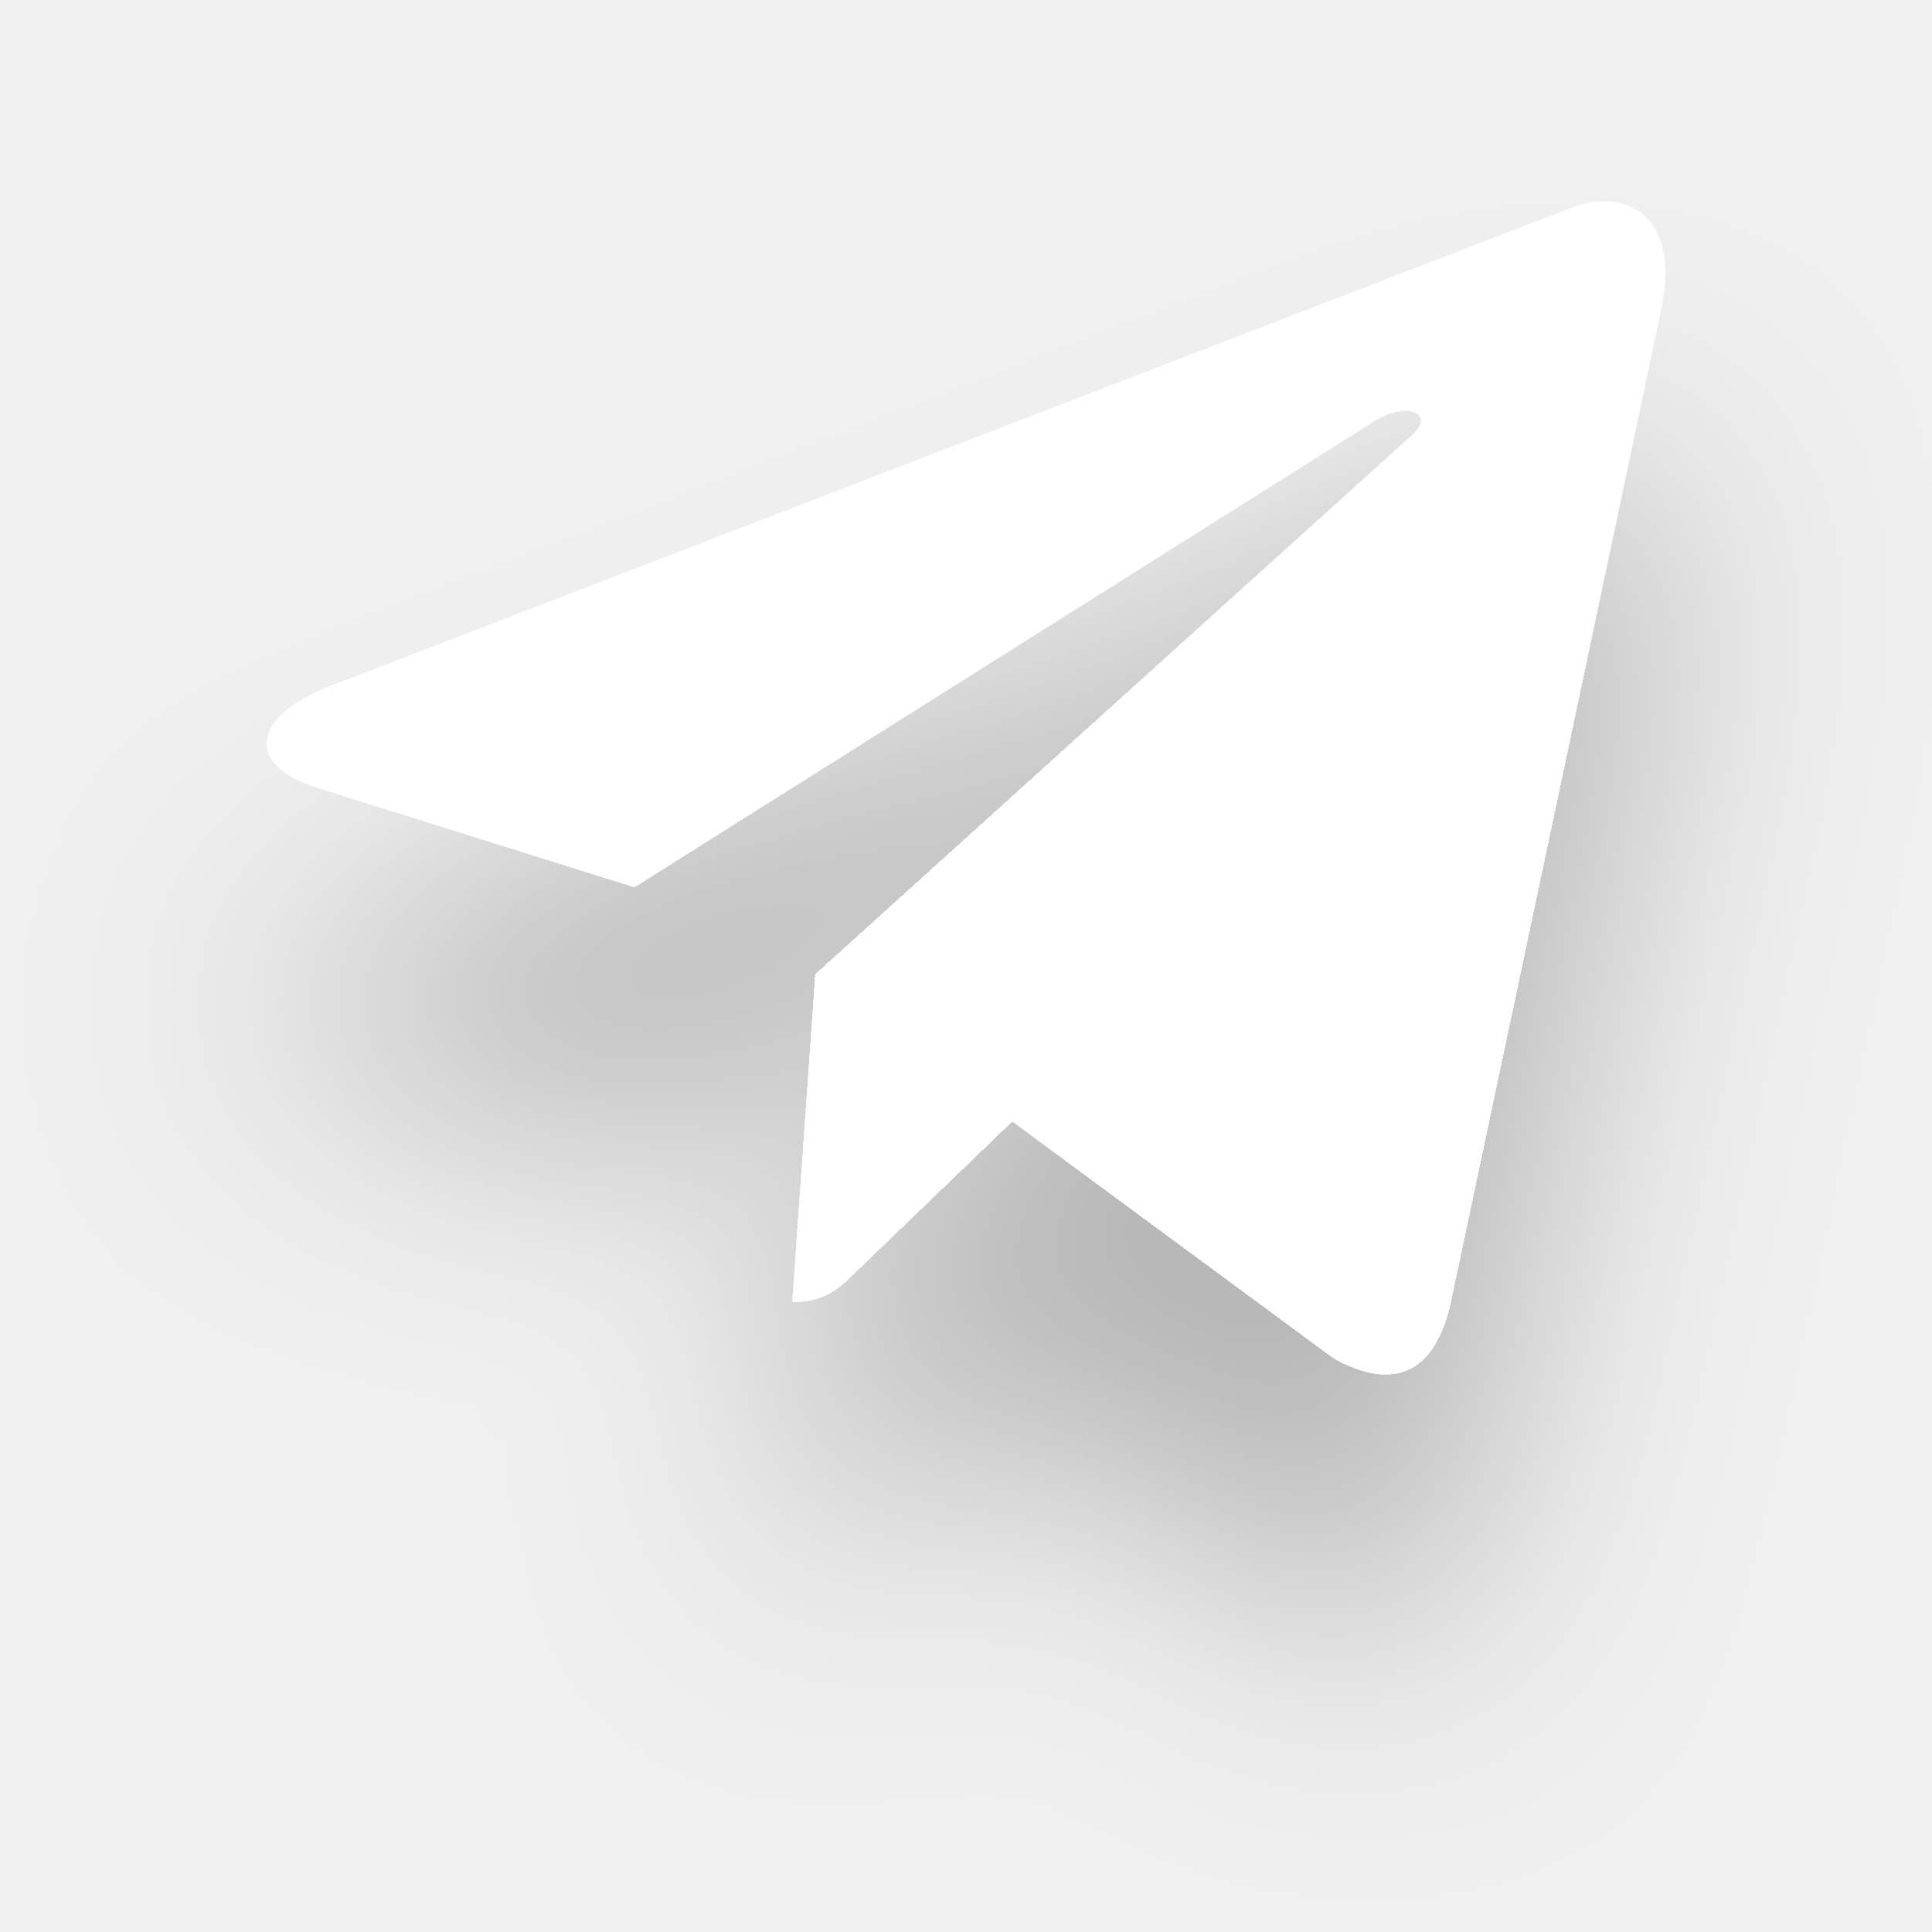
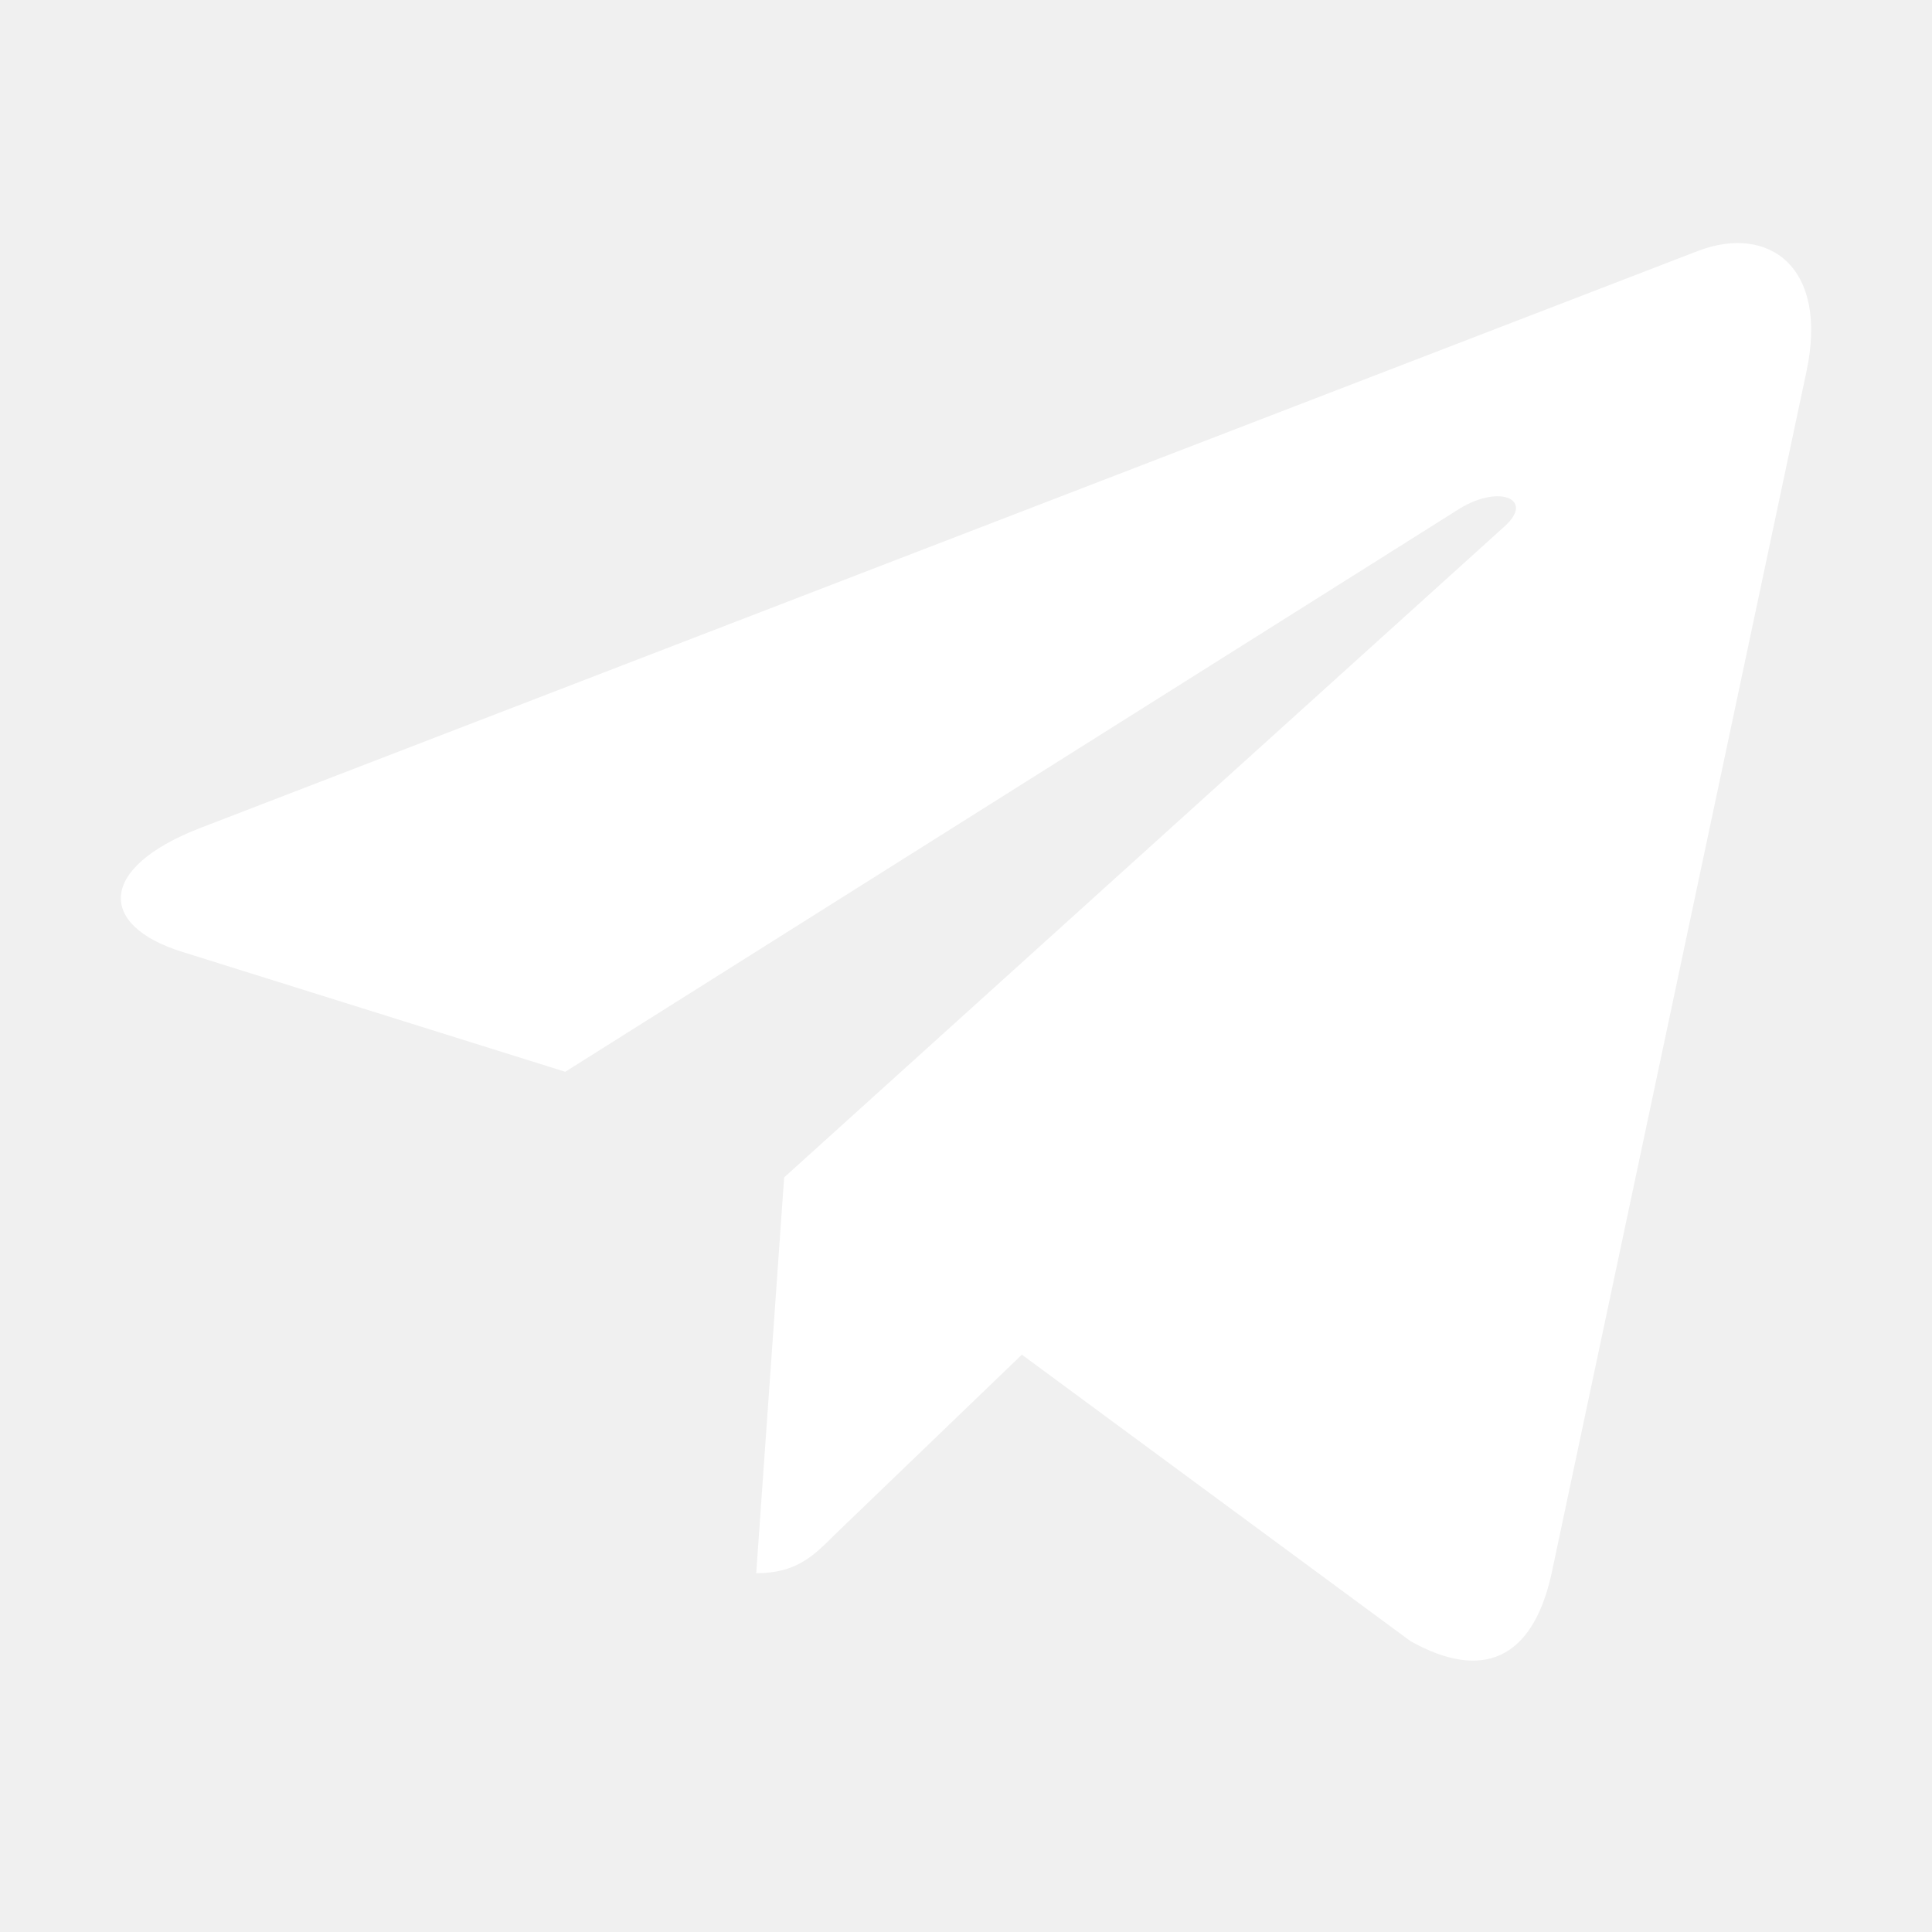
- <svg xmlns="http://www.w3.org/2000/svg" width="29" height="29" viewBox="0 0 29 29" fill="none">
-   <g filter="url(#filter0_d_75570_744)">
-     <path d="M24.939 4.622L21.77 19.566C21.531 20.62 20.908 20.883 20.022 20.387L15.194 16.828L12.864 19.07C12.606 19.328 12.391 19.543 11.894 19.543L12.241 14.626L21.189 6.54C21.578 6.194 21.105 6.001 20.585 6.348L9.522 13.314L4.76 11.823C3.724 11.5 3.705 10.787 4.976 10.29L23.604 3.113C24.466 2.79 25.221 3.305 24.939 4.623V4.622Z" fill="white" />
-   </g>
-   <defs>
-     <filter id="filter0_d_75570_744" x="-1.5" y="0" width="32" height="32" filterUnits="userSpaceOnUse" color-interpolation-filters="sRGB">
-       <feFlood flood-opacity="0" result="BackgroundImageFix" />
-       <feColorMatrix in="SourceAlpha" type="matrix" values="0 0 0 0 0 0 0 0 0 0 0 0 0 0 0 0 0 0 127 0" result="hardAlpha" />
-       <feOffset dy="4" />
-       <feGaussianBlur stdDeviation="2" />
-       <feComposite in2="hardAlpha" operator="out" />
-       <feColorMatrix type="matrix" values="0 0 0 0 0 0 0 0 0 0 0 0 0 0 0 0 0 0 0.25 0" />
-       <feBlend mode="normal" in2="BackgroundImageFix" result="effect1_dropShadow_75570_744" />
-       <feBlend mode="normal" in="SourceGraphic" in2="effect1_dropShadow_75570_744" result="shape" />
-     </filter>
-   </defs>
+ <svg xmlns="http://www.w3.org/2000/svg" width="24" height="24" viewBox="0 0 24 24" fill="none">
+   <path d="M22.439 4.622L19.27 19.566C19.031 20.62 18.408 20.883 17.522 20.387L12.694 16.828L10.364 19.07C10.106 19.328 9.891 19.543 9.394 19.543L9.741 14.626L18.689 6.54C19.078 6.194 18.605 6.001 18.085 6.348L7.022 13.314L2.26 11.823C1.224 11.5 1.205 10.787 2.476 10.29L21.104 3.113C21.966 2.79 22.721 3.305 22.439 4.623V4.622Z" fill="white" />
</svg>
